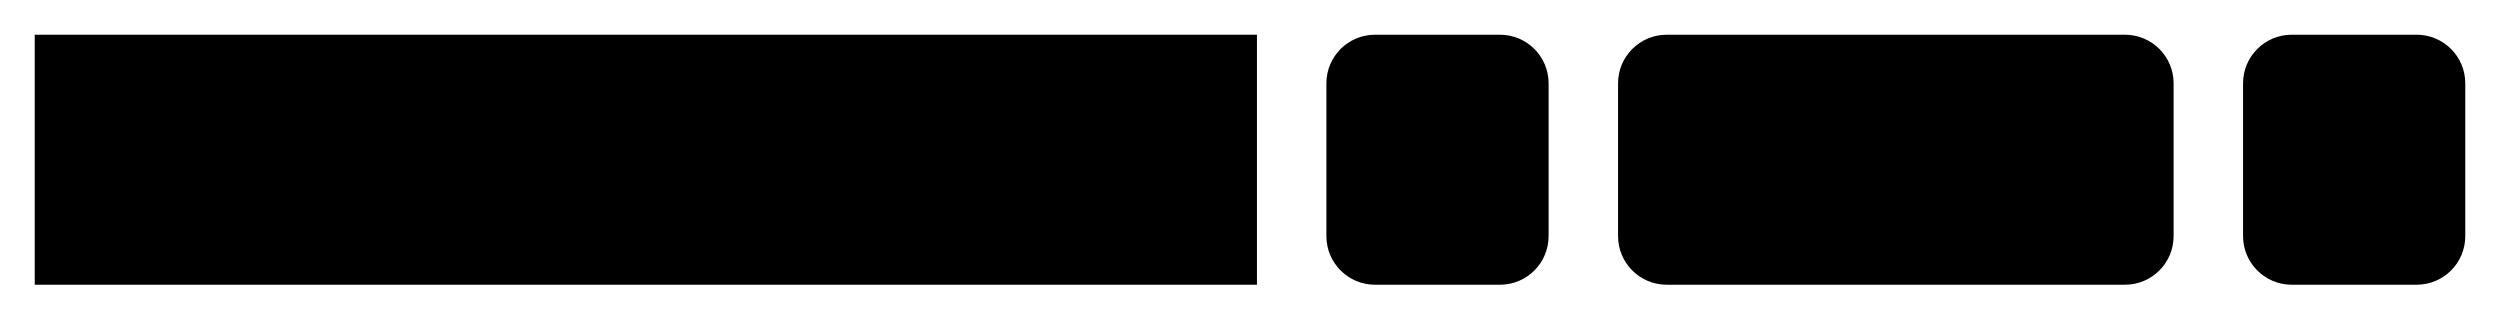
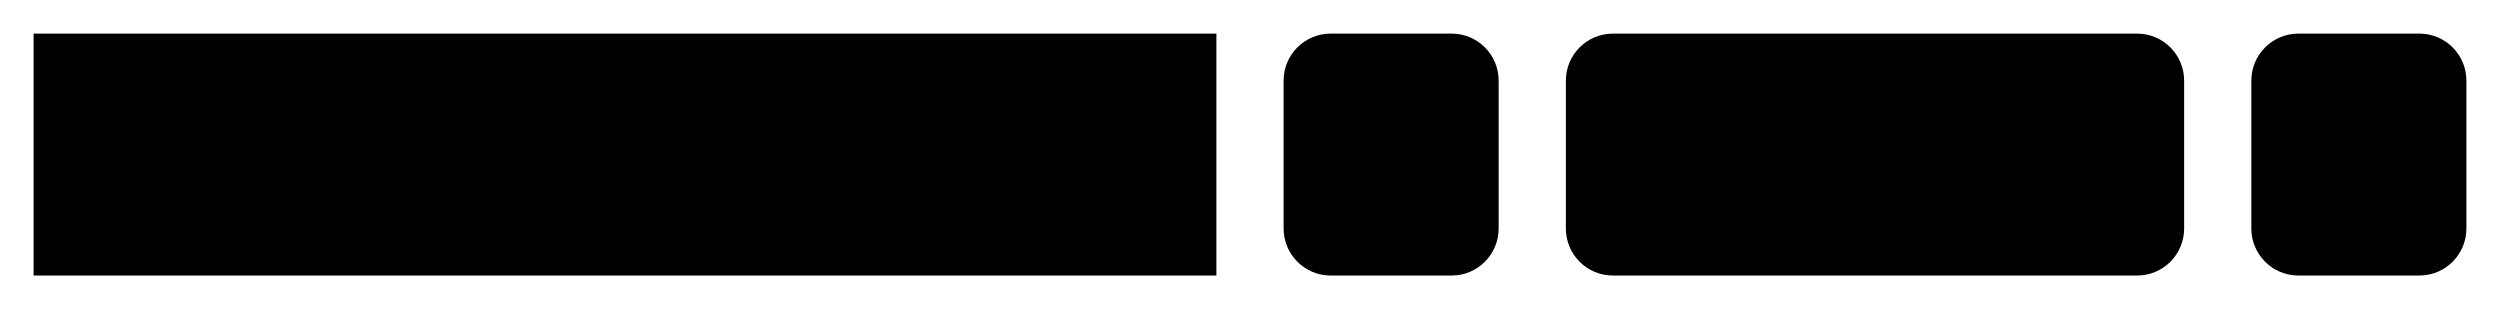
- <svg xmlns="http://www.w3.org/2000/svg" version="1.1" width="360" height="46" viewbox="0 0 360 46">
+ <svg xmlns="http://www.w3.org/2000/svg" version="1.1" width="372" height="46" viewbox="0 0 372 46">
  <defs>
    <style type="text/css">#guide .c{fill:none;stroke:#222222;}#guide .k{fill:#000000;font-family:Roboto Mono,Sans-serif;font-size:20px;}#guide .s{fill:#e4f4ff;stroke:#222222;}#guide .syn{fill:#8D8D8D;font-family:Roboto Mono,Sans-serif;font-size:20px;}</style>
  </defs>
-   <path class="c" d="M0 31h5m176 0h10m32 0h10m80 0h10m32 0h5" />
+   <path class="c" d="M0 31h5m176 0h10m32 0h10m92 0h10m32 0h5" />
  <rect class="s" x="5" y="5" width="176" height="36" />
  <text class="k" x="15" y="31">TO_DATEPERIOD</text>
  <rect class="s" x="191" y="5" width="32" height="36" rx="7" />
  <text class="syn" x="201" y="31">(</text>
-   <rect class="s" x="233" y="5" width="80" height="36" rx="7" />
-   <text class="k" x="243" y="31">field</text>
-   <rect class="s" x="323" y="5" width="32" height="36" rx="7" />
-   <text class="syn" x="333" y="31">)</text>
+   <rect class="s" x="233" y="5" width="92" height="36" rx="7" />
+   <text class="k" x="243" y="31">string</text>
+   <rect class="s" x="335" y="5" width="32" height="36" rx="7" />
+   <text class="syn" x="345" y="31">)</text>
</svg>
